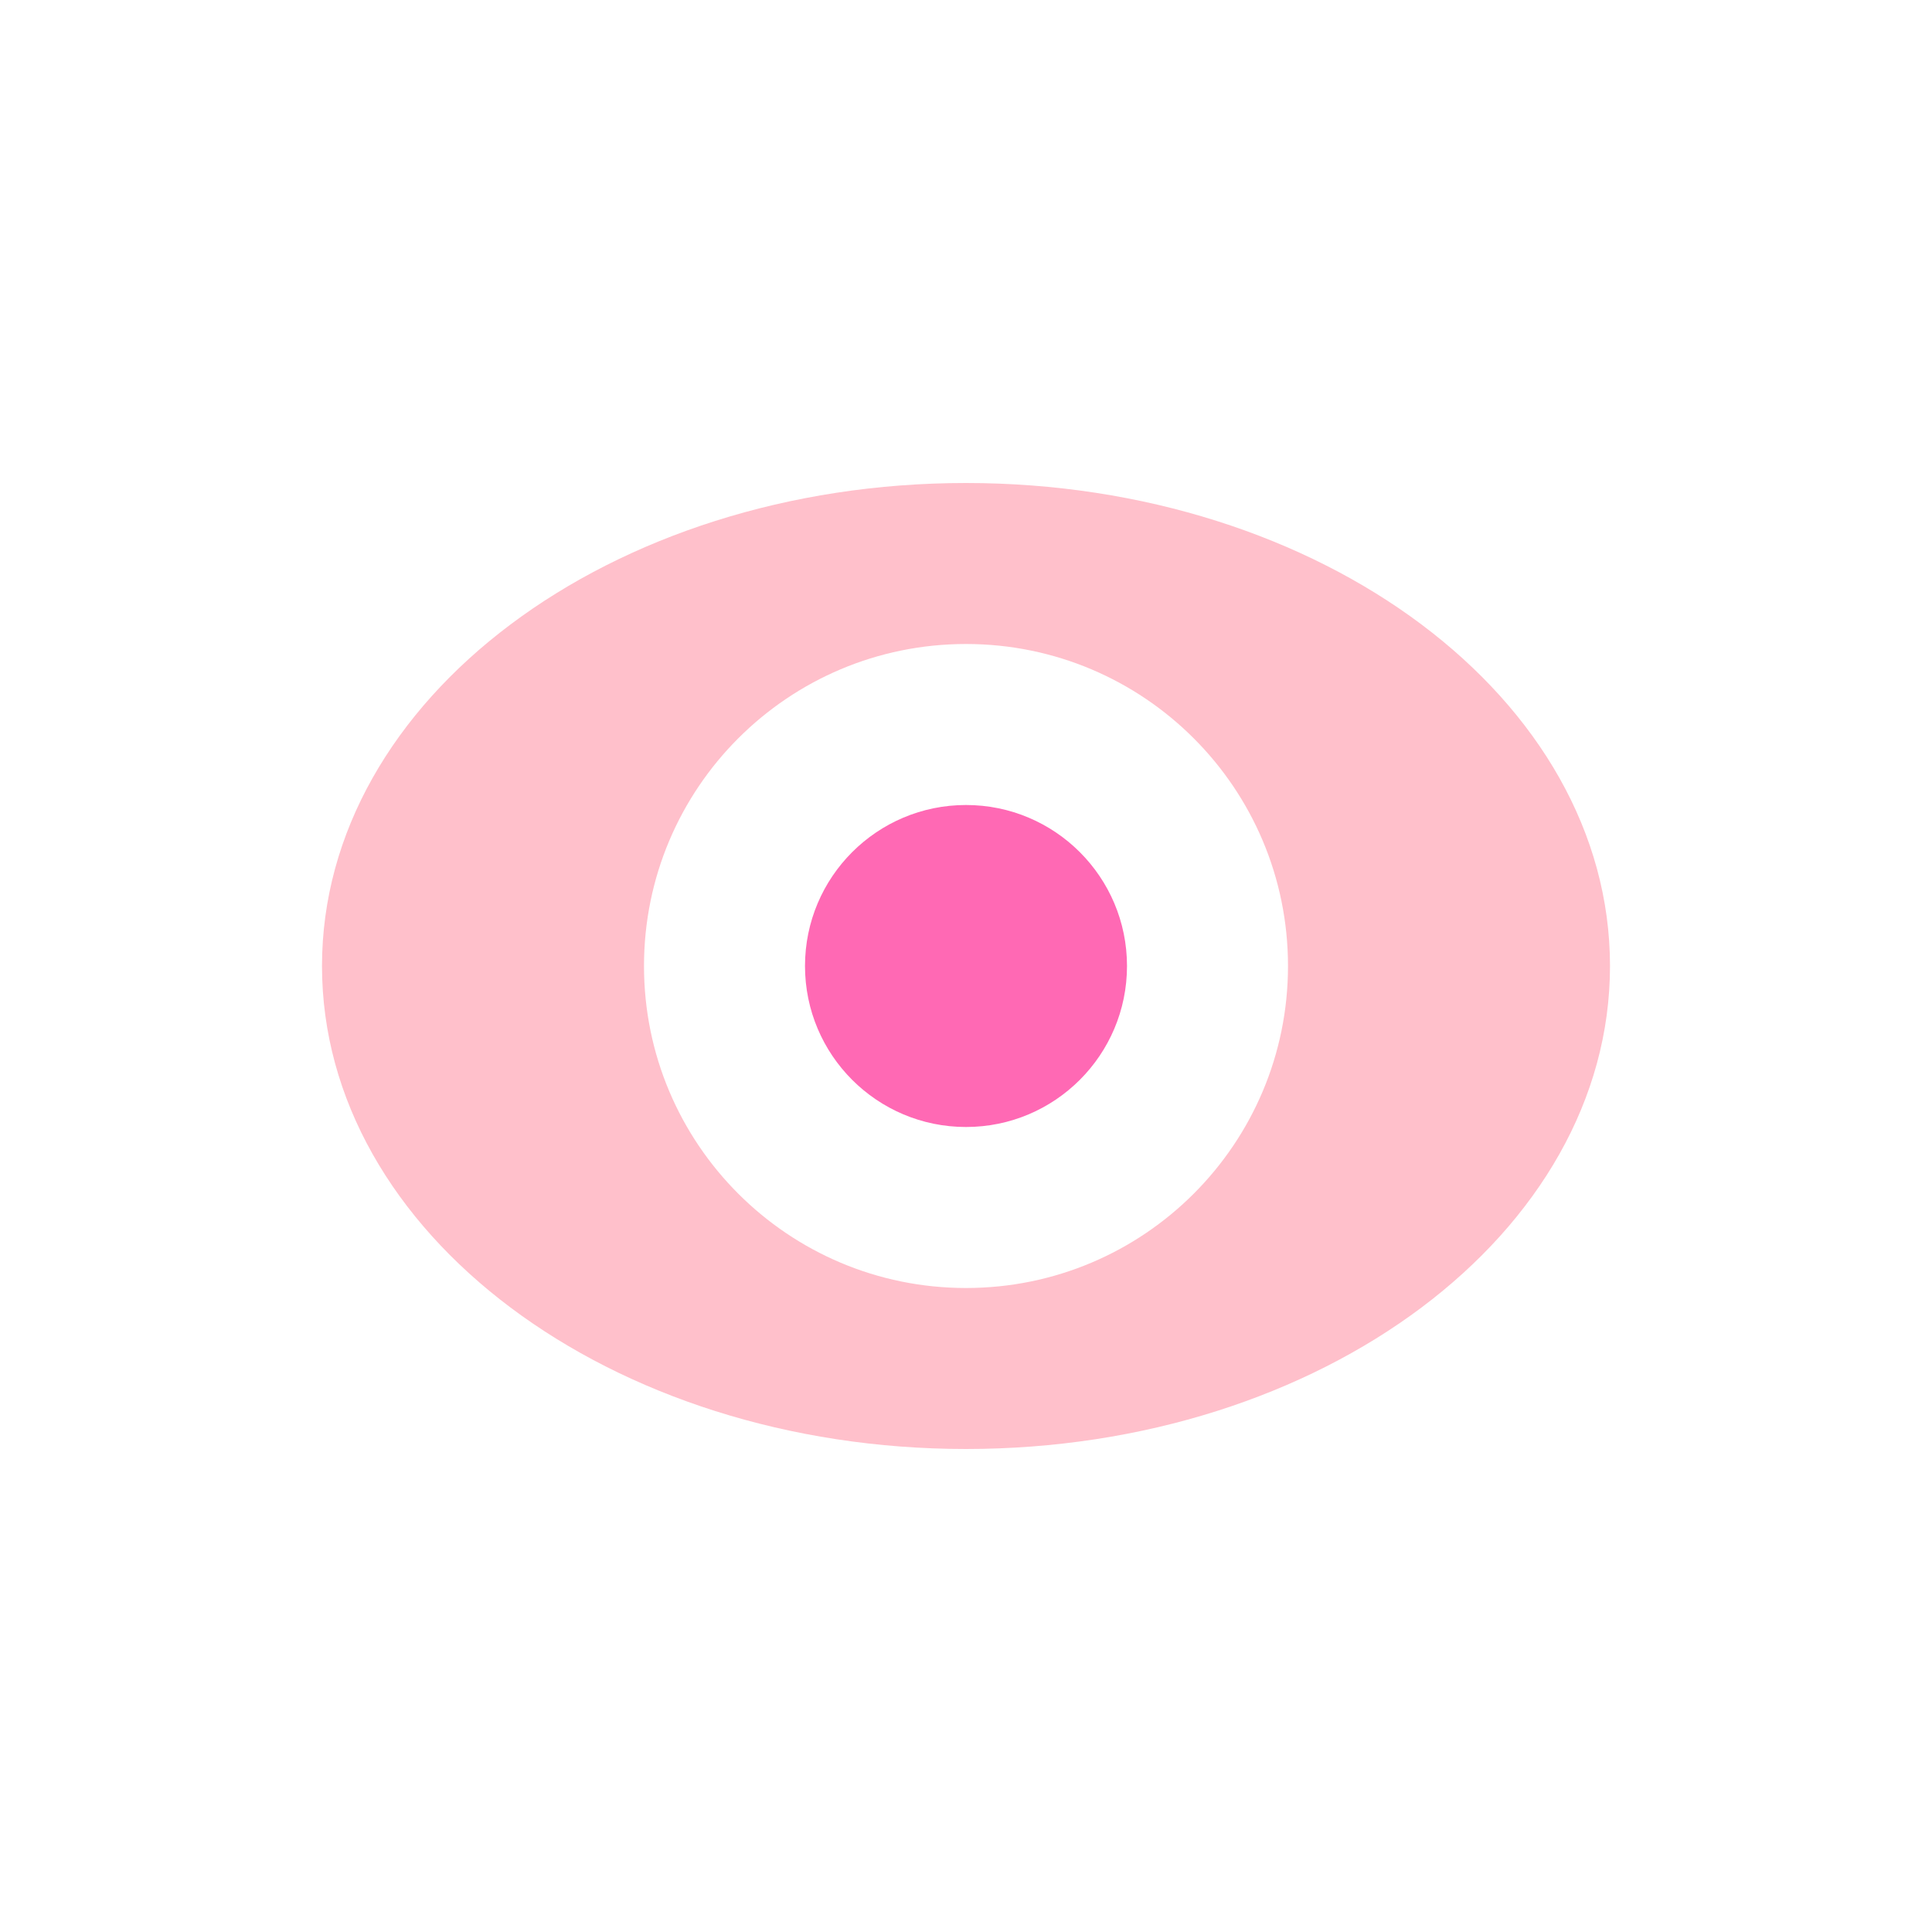
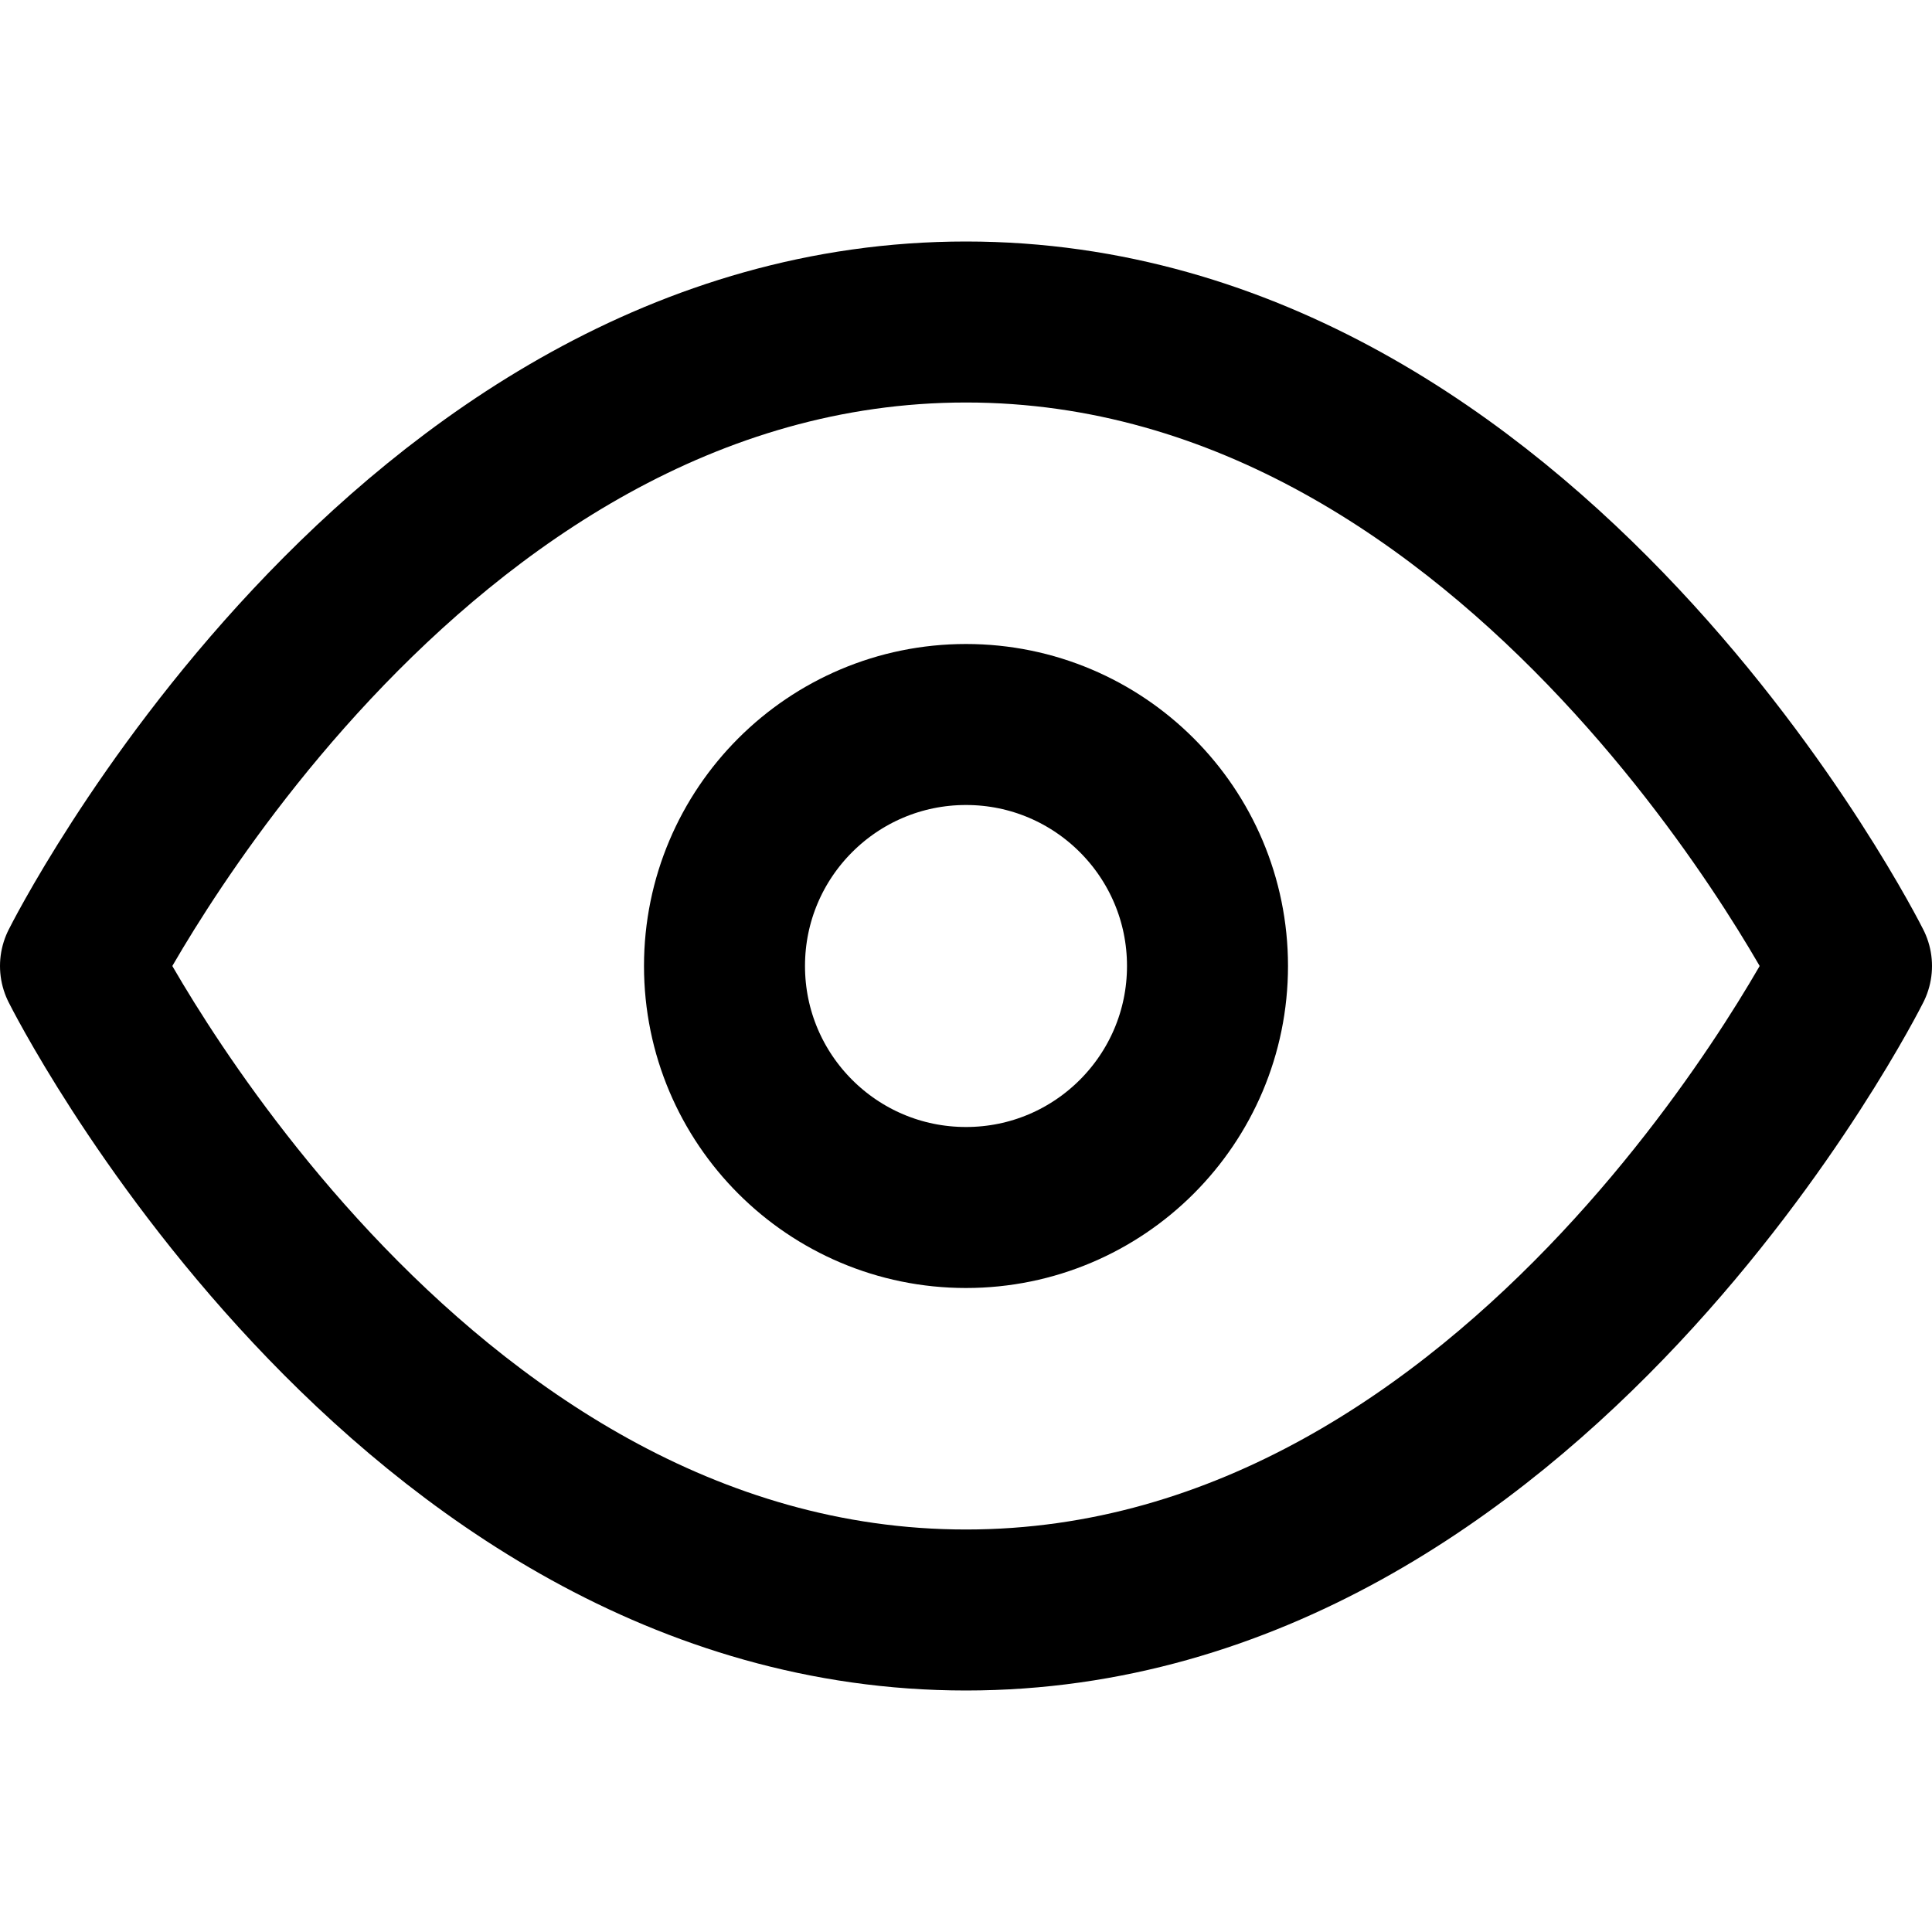
- <svg xmlns="http://www.w3.org/2000/svg" width="48" height="48" viewBox="0 0 48 48">
-   <path d="M24 12c-8.84 0-16 5.37-16 12s7.16 12 16 12 16-5.37 16-12-7.16-12-16-12zm0 20c-4.42 0-8-3.58-8-8s3.58-8 8-8 8 3.58 8 8-3.58 8-8 8z" fill="#FFC0CB" />
-   <circle cx="24" cy="24" r="4" fill="#FF69B4" />
+ <svg xmlns="http://www.w3.org/2000/svg" width="24" height="24" viewBox="0 0 24 24" fill="none" stroke="currentColor" stroke-width="2" stroke-linecap="round" stroke-linejoin="round">
+   <path d="M1 12s4-8 11-8 11 8 11 8-4 8-11 8-11-8-11-8z" />
+   <circle cx="12" cy="12" r="3" />
</svg>
